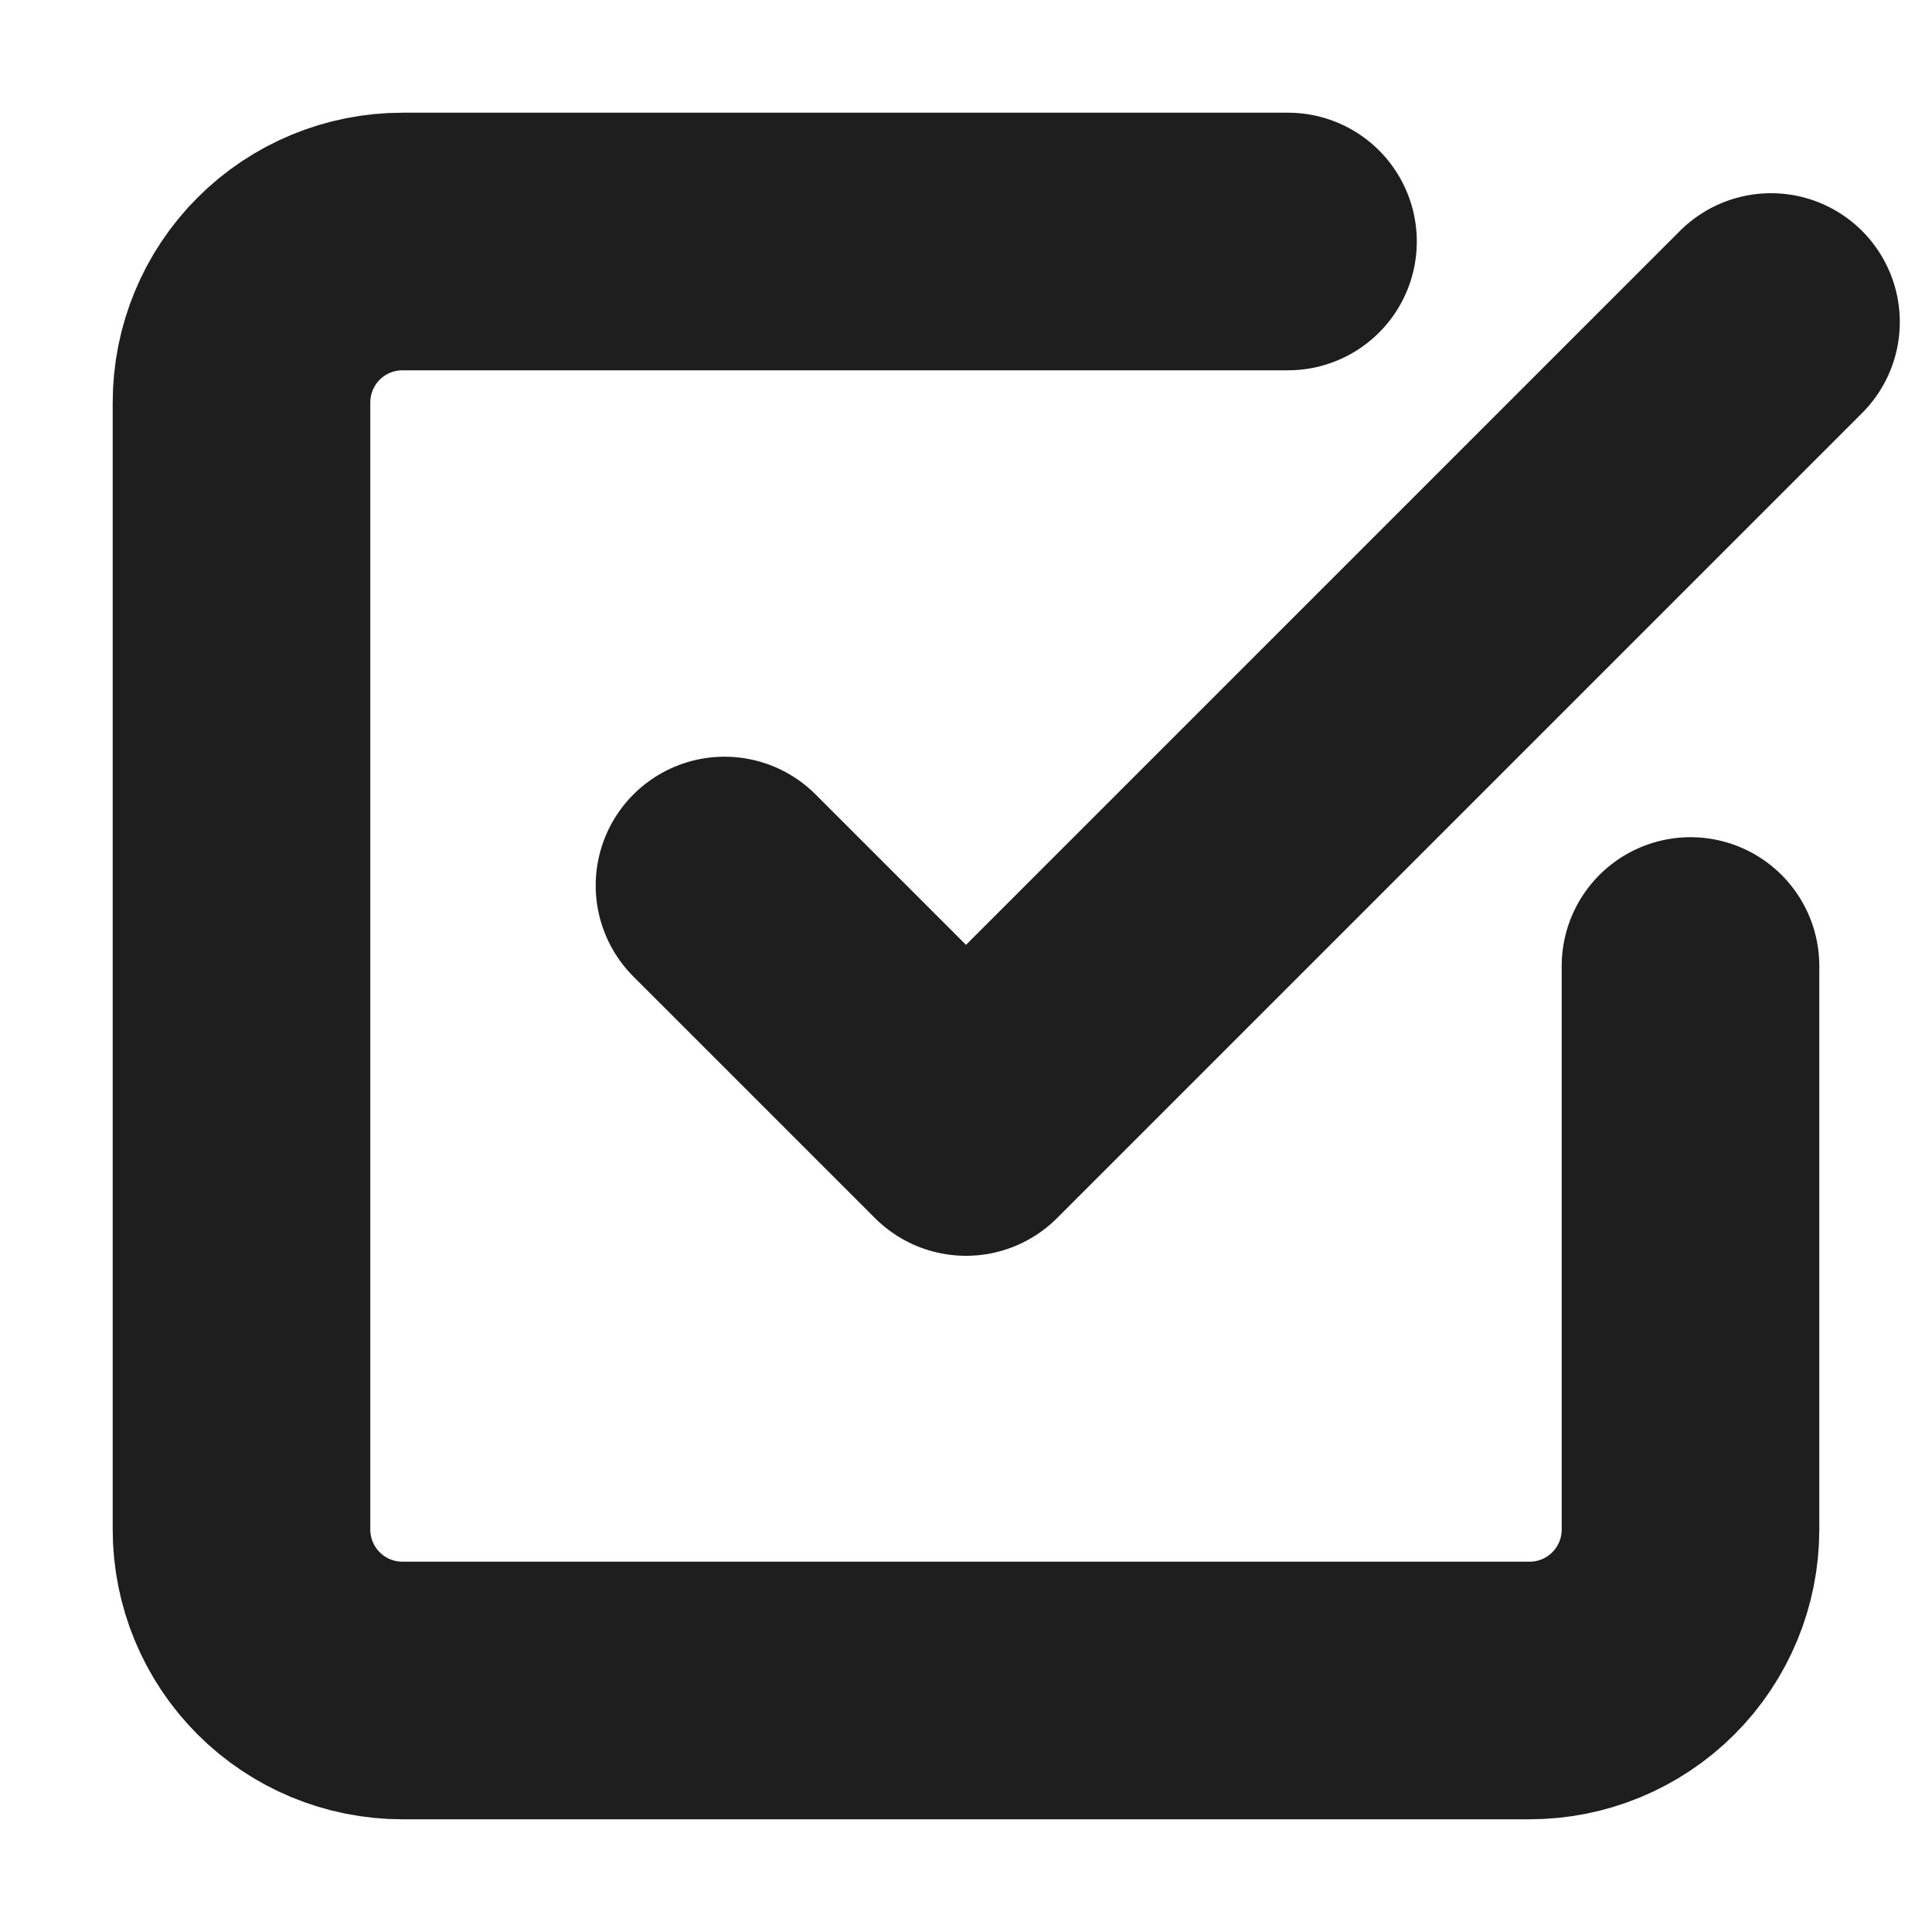
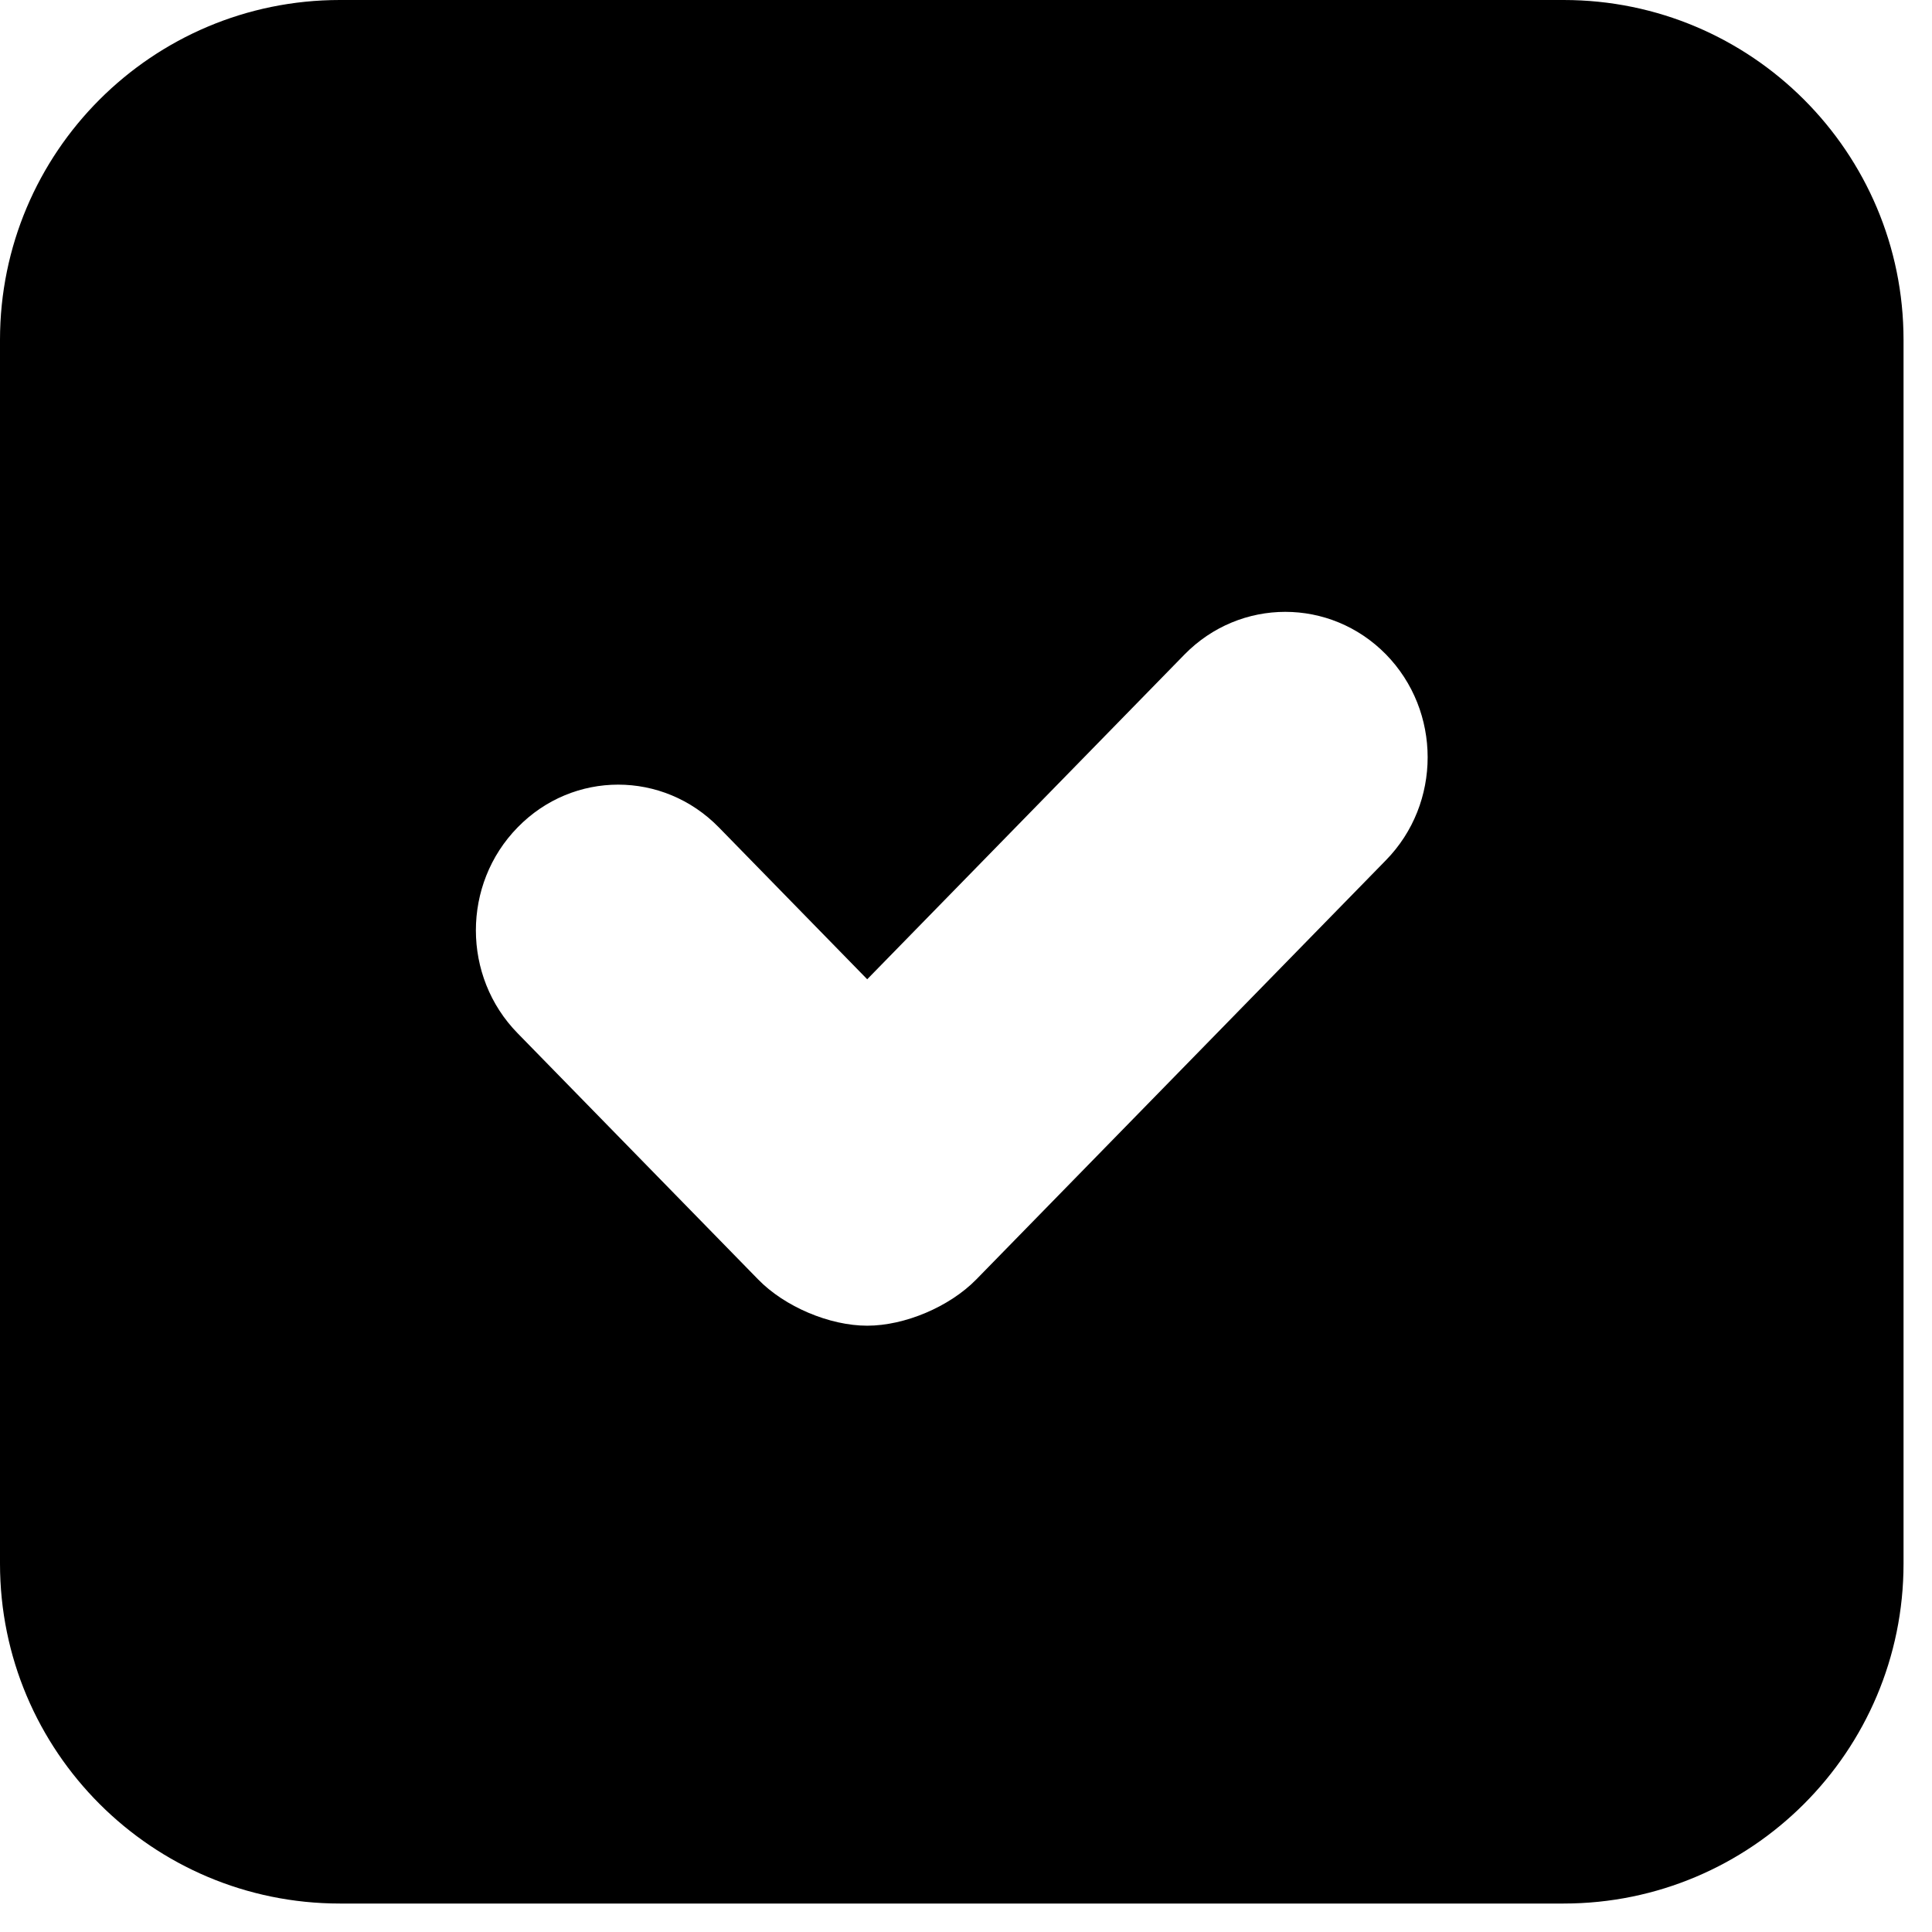
- <svg xmlns="http://www.w3.org/2000/svg" width="30" height="30" viewBox="0 0 30 30" fill="none">
-   <path d="M11.25 13.75L15 17.5L27.5 5M26.25 15V23.75C26.25 24.413 25.987 25.049 25.518 25.518C25.049 25.987 24.413 26.25 23.75 26.25H6.25C5.587 26.25 4.951 25.987 4.482 25.518C4.013 25.049 3.75 24.413 3.75 23.75V6.25C3.75 5.587 4.013 4.951 4.482 4.482C4.951 4.013 5.587 3.75 6.25 3.75H20" stroke="#1E1E1E" stroke-width="4" stroke-linecap="round" stroke-linejoin="round" />
+ <svg xmlns="http://www.w3.org/2000/svg" width="45" height="45" viewBox="0 0 45 45" fill="none">
+   <path d="M36.42 0C40.792 9.82667e-05 44.337 3.545 44.337 7.917V36.42C44.337 40.792 40.792 44.337 36.42 44.337H7.917C3.545 44.337 9.18428e-05 40.792 0 36.42V7.917C0 3.545 3.545 0 7.917 0H36.42ZM32.28 15.24C30.983 13.921 28.887 13.921 27.59 15.244L20.199 22.809L16.743 19.271C15.446 17.944 13.35 17.944 12.057 19.271C10.76 20.595 10.76 22.744 12.057 24.067L17.657 29.799C18.276 30.436 19.322 30.878 20.199 30.878C21.076 30.878 22.119 30.436 22.741 29.799L32.28 20.037C33.577 18.714 33.577 16.564 32.28 15.24Z" fill="black" />
</svg>
